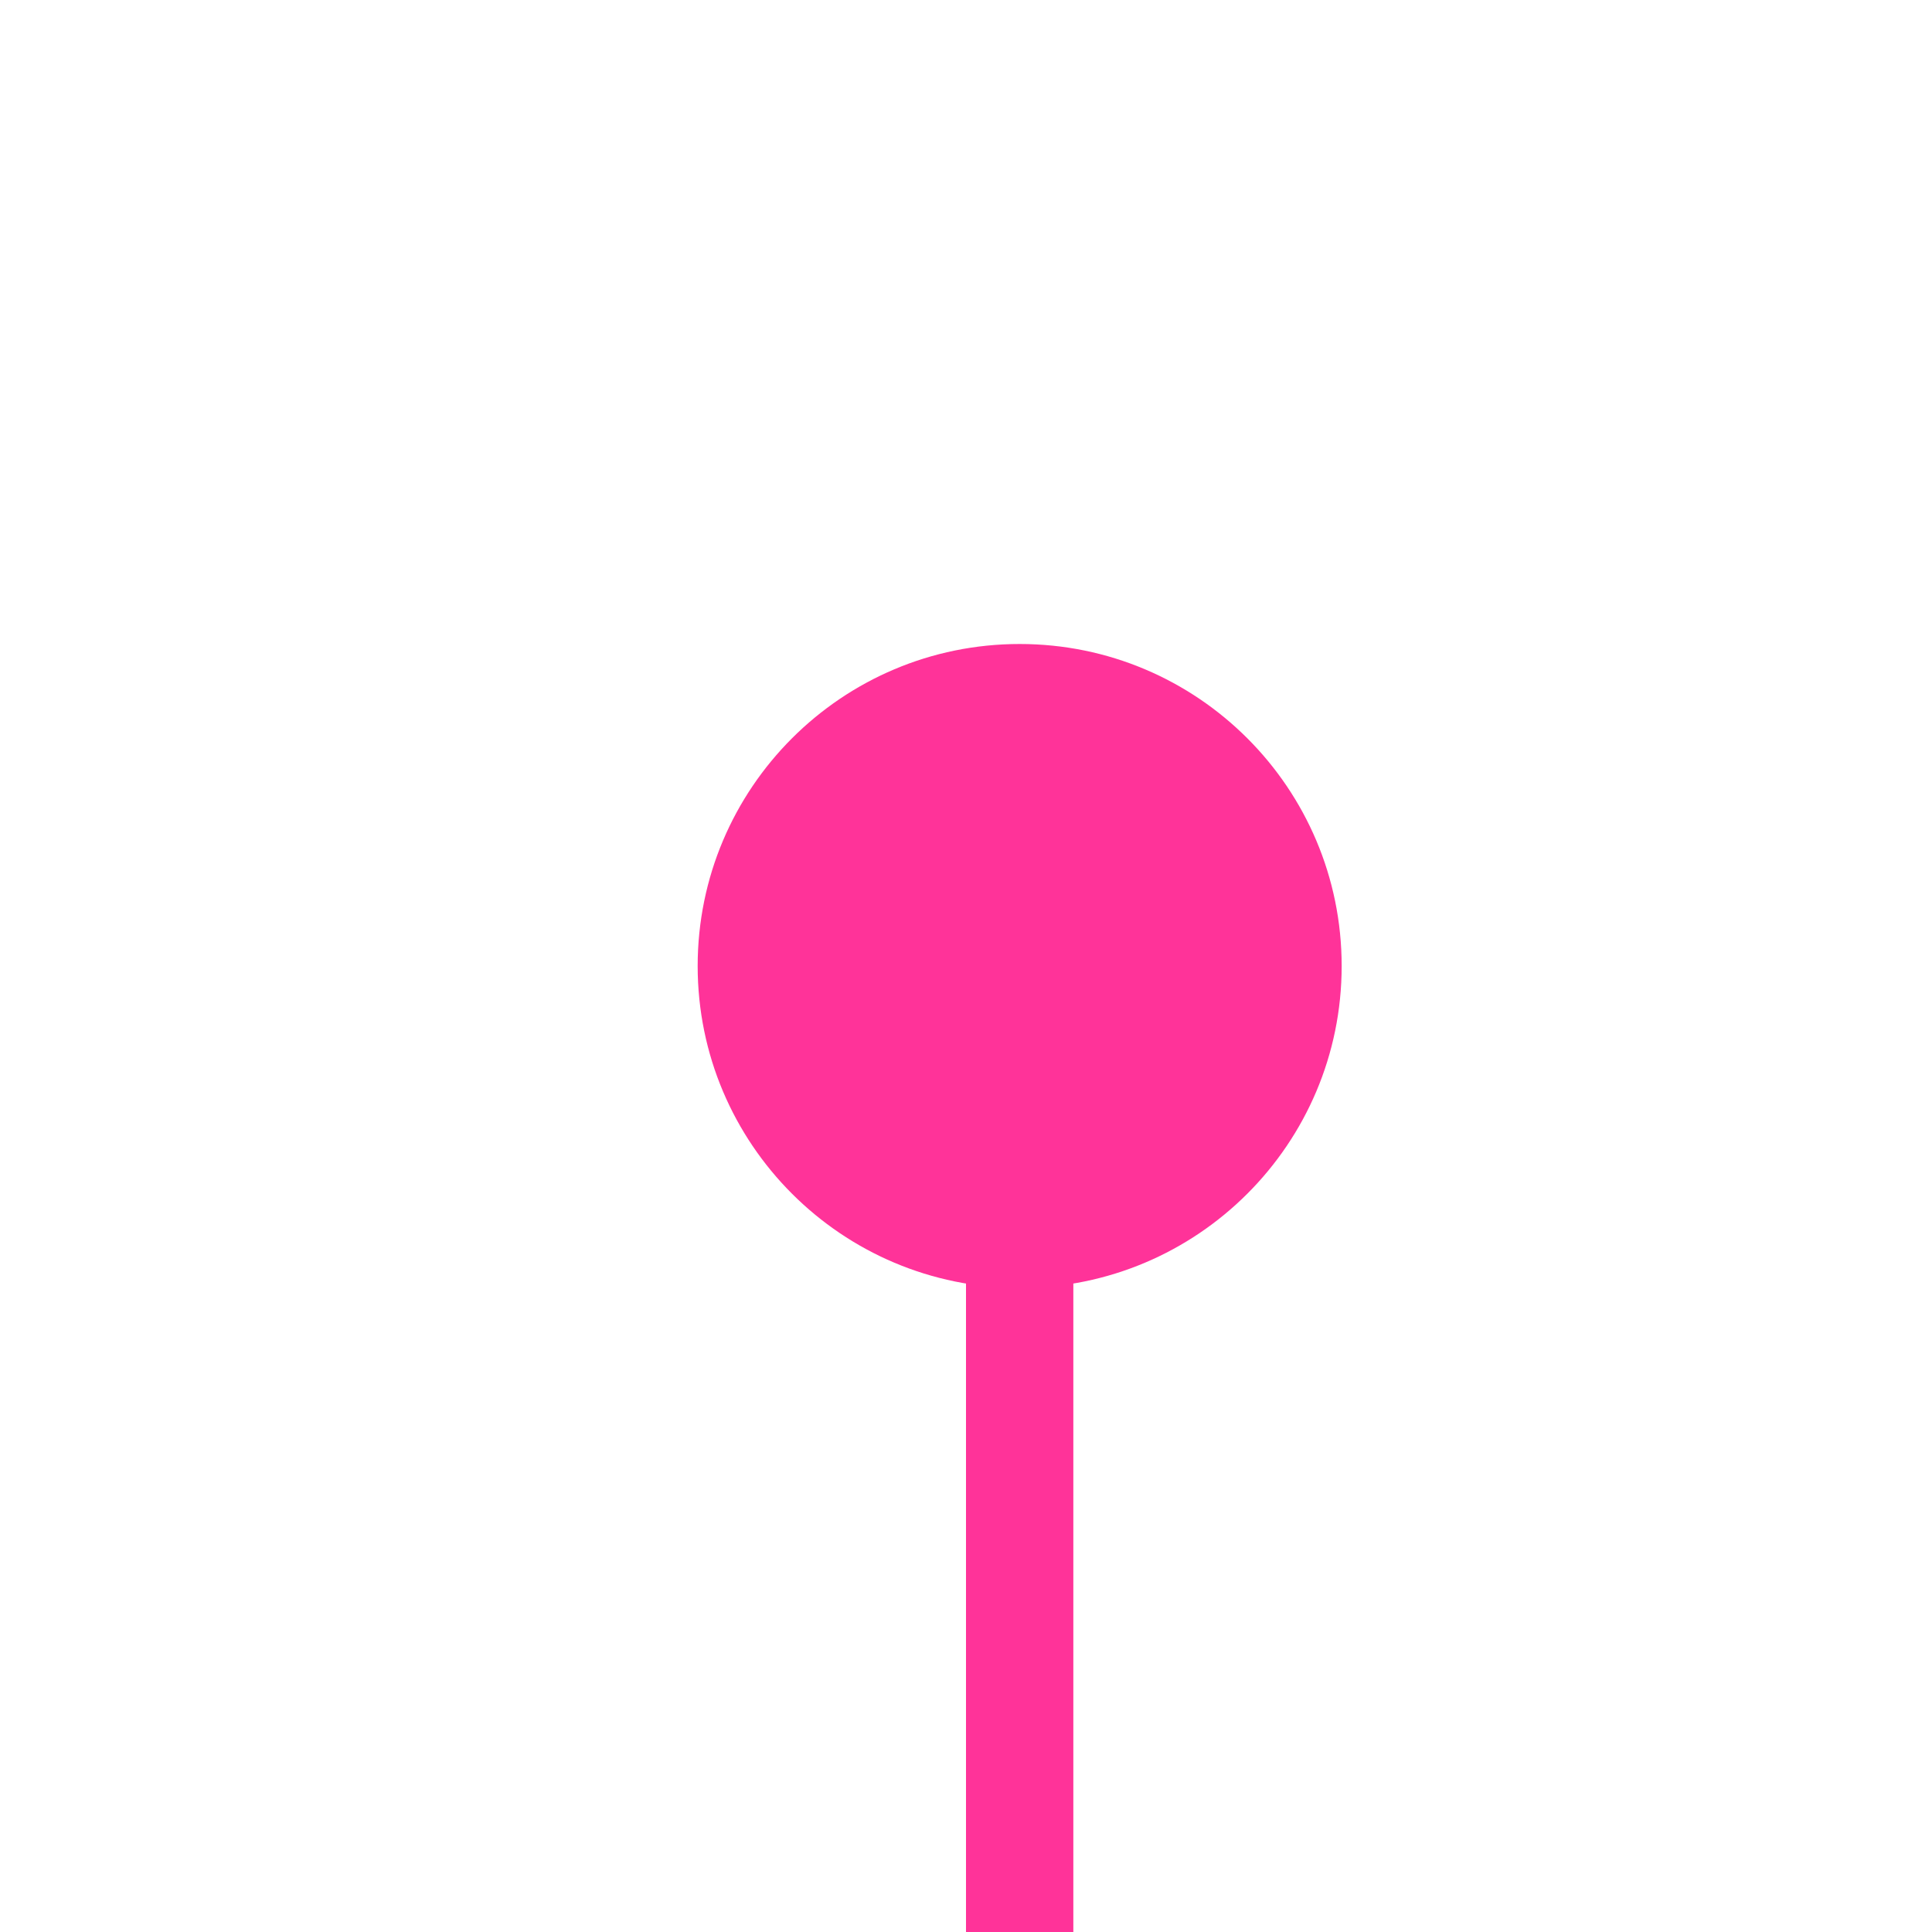
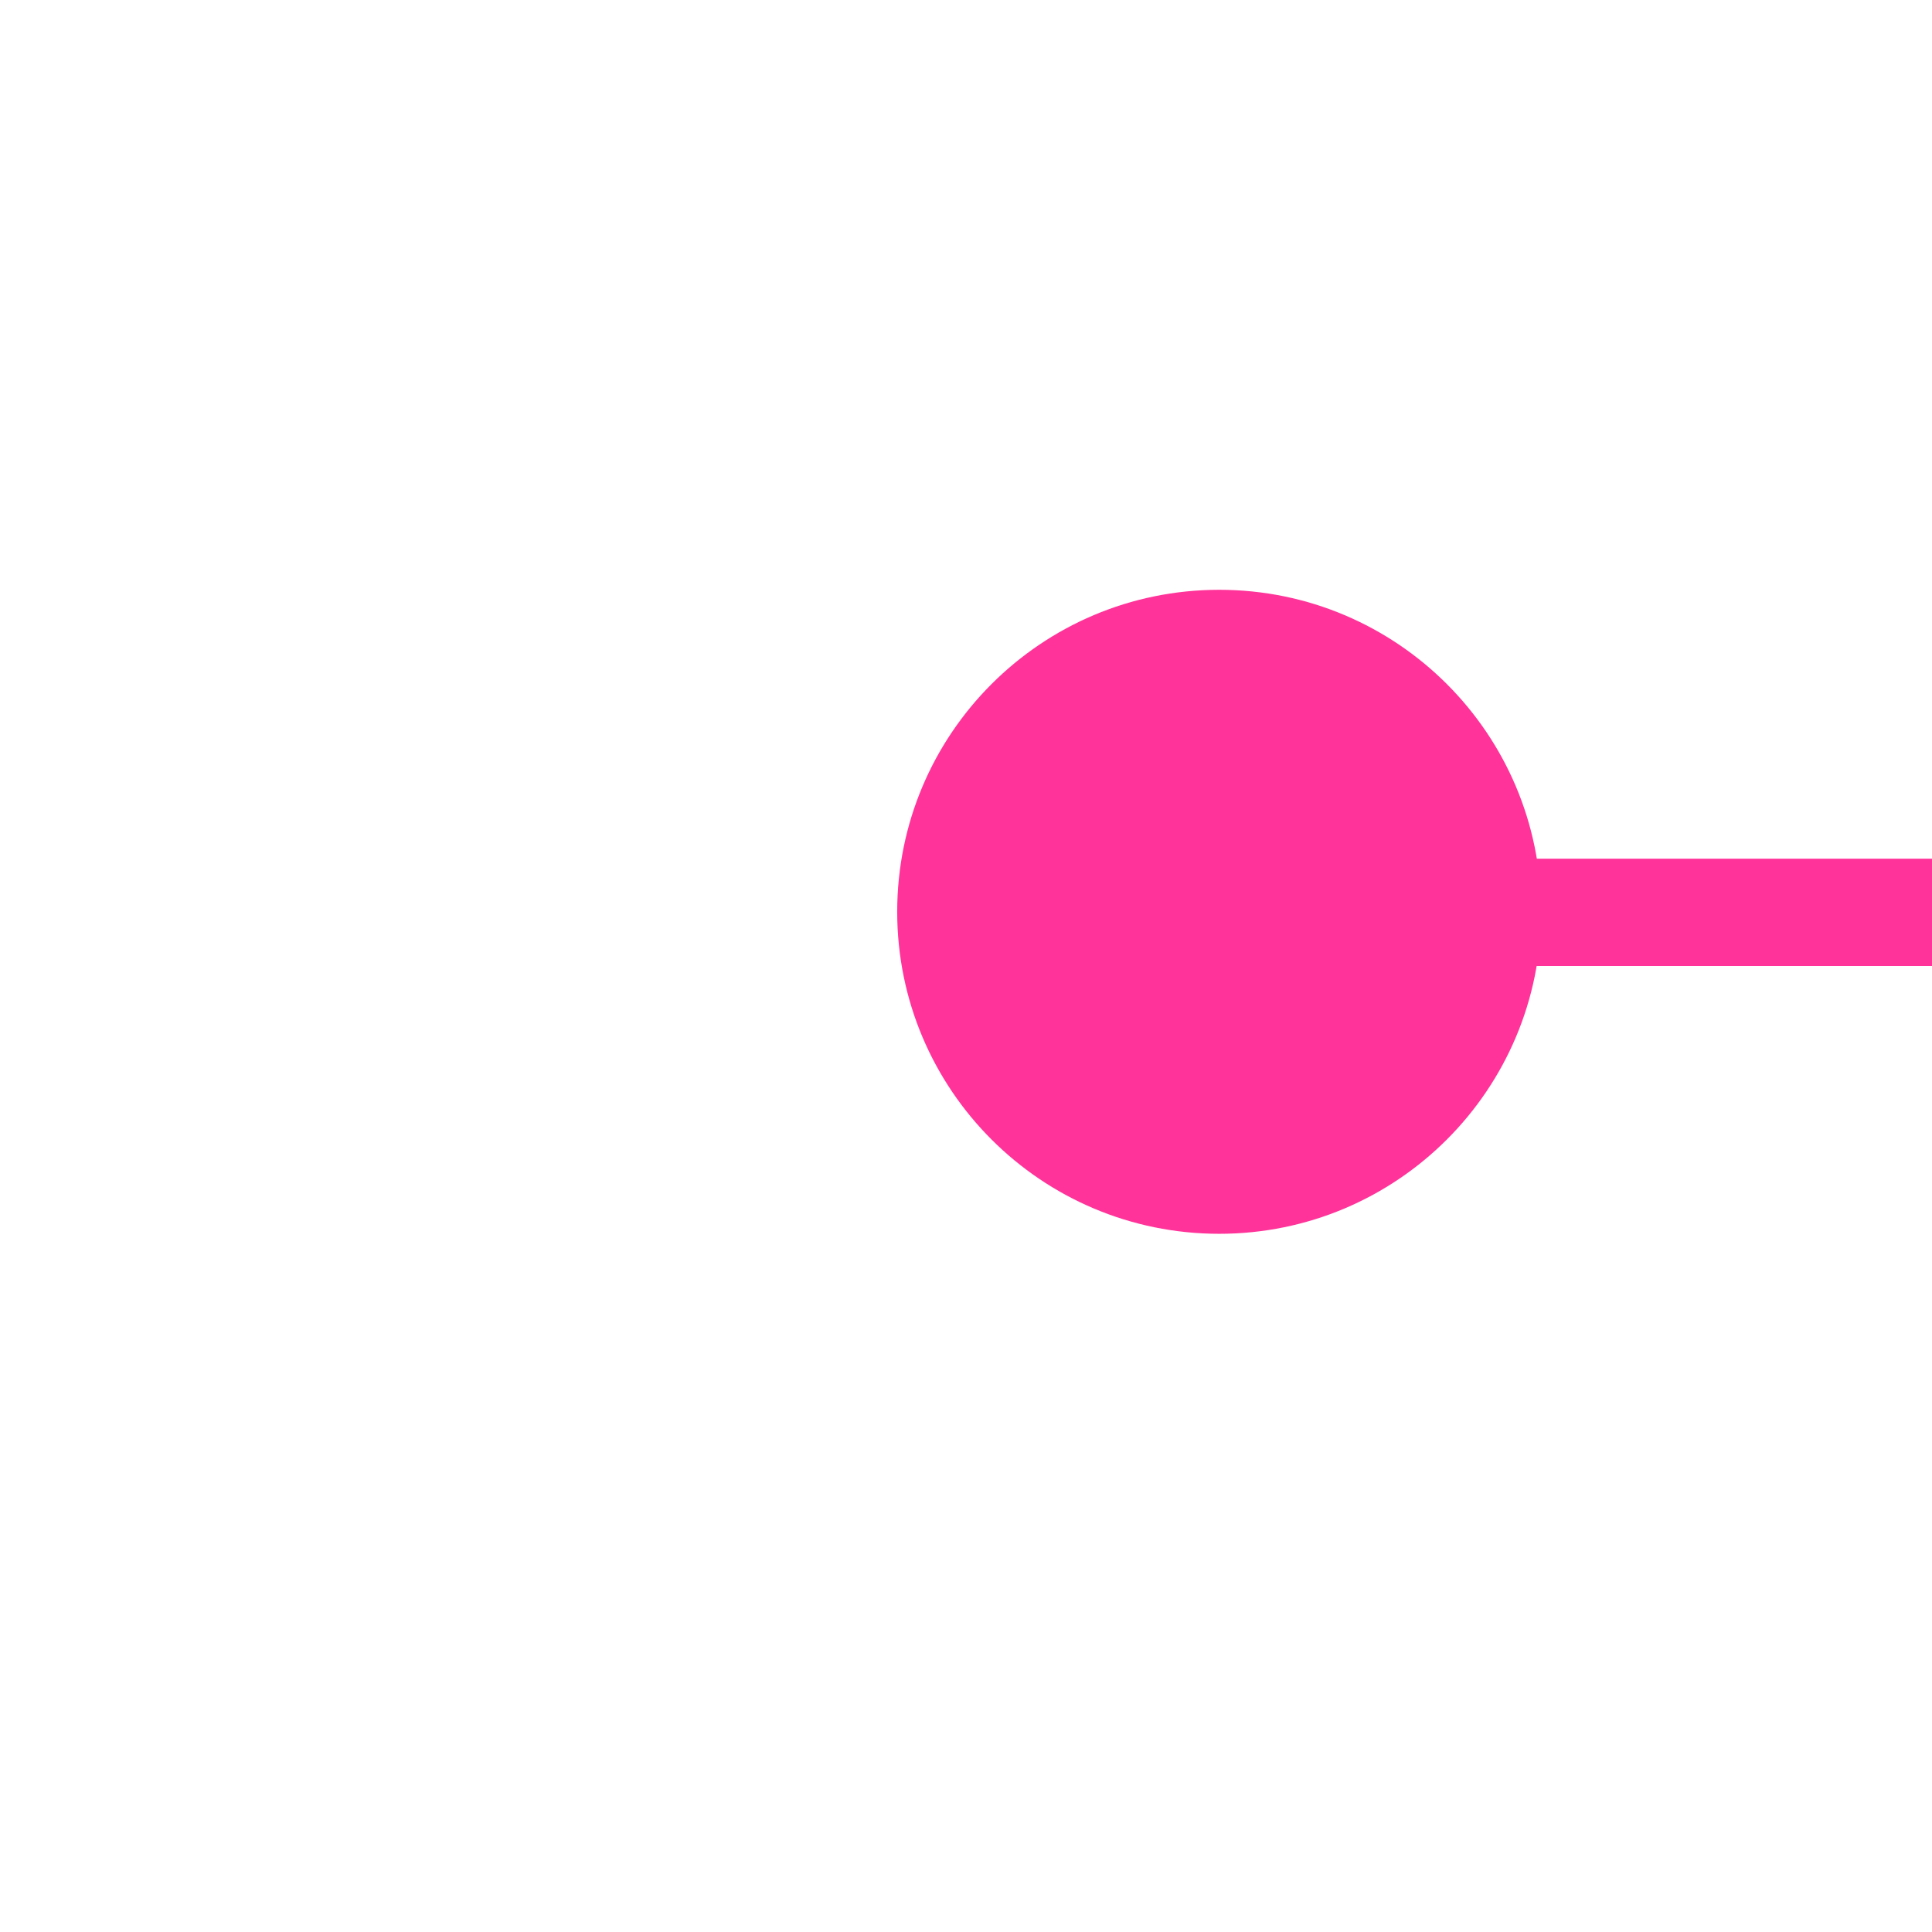
- <svg xmlns="http://www.w3.org/2000/svg" version="1.1" width="18px" height="18px" preserveAspectRatio="xMinYMid meet" viewBox="1276 345  18 16">
-   <path d="M 1285.5 351  L 1285.5 388  A 5 5 0 0 0 1290.5 393.5 L 1516 393.5  " stroke-width="1" stroke="#ff3399" fill="none" />
-   <path d="M 1285.5 350  A 3 3 0 0 0 1282.5 353 A 3 3 0 0 0 1285.5 356 A 3 3 0 0 0 1288.5 353 A 3 3 0 0 0 1285.5 350 Z " fill-rule="nonzero" fill="#ff3399" stroke="none" />
+ <svg xmlns="http://www.w3.org/2000/svg" version="1.1" width="18px" height="18px" preserveAspectRatio="xMinYMid meet" viewBox="1430 528  18 16">
+   <path d="M 1439.745 534.459  A 2 2 0 0 0 1441.5 535.5 L 1497 535.5  " stroke-width="1" stroke="#ff3399" fill="none" />
+   <path d="M 1441.359 532.495  A 3 3 0 0 0 1438.359 535.495 A 3 3 0 0 0 1441.359 538.495 A 3 3 0 0 0 1444.359 535.495 A 3 3 0 0 0 1441.359 532.495 Z " fill-rule="nonzero" fill="#ff3399" stroke="none" />
</svg>
